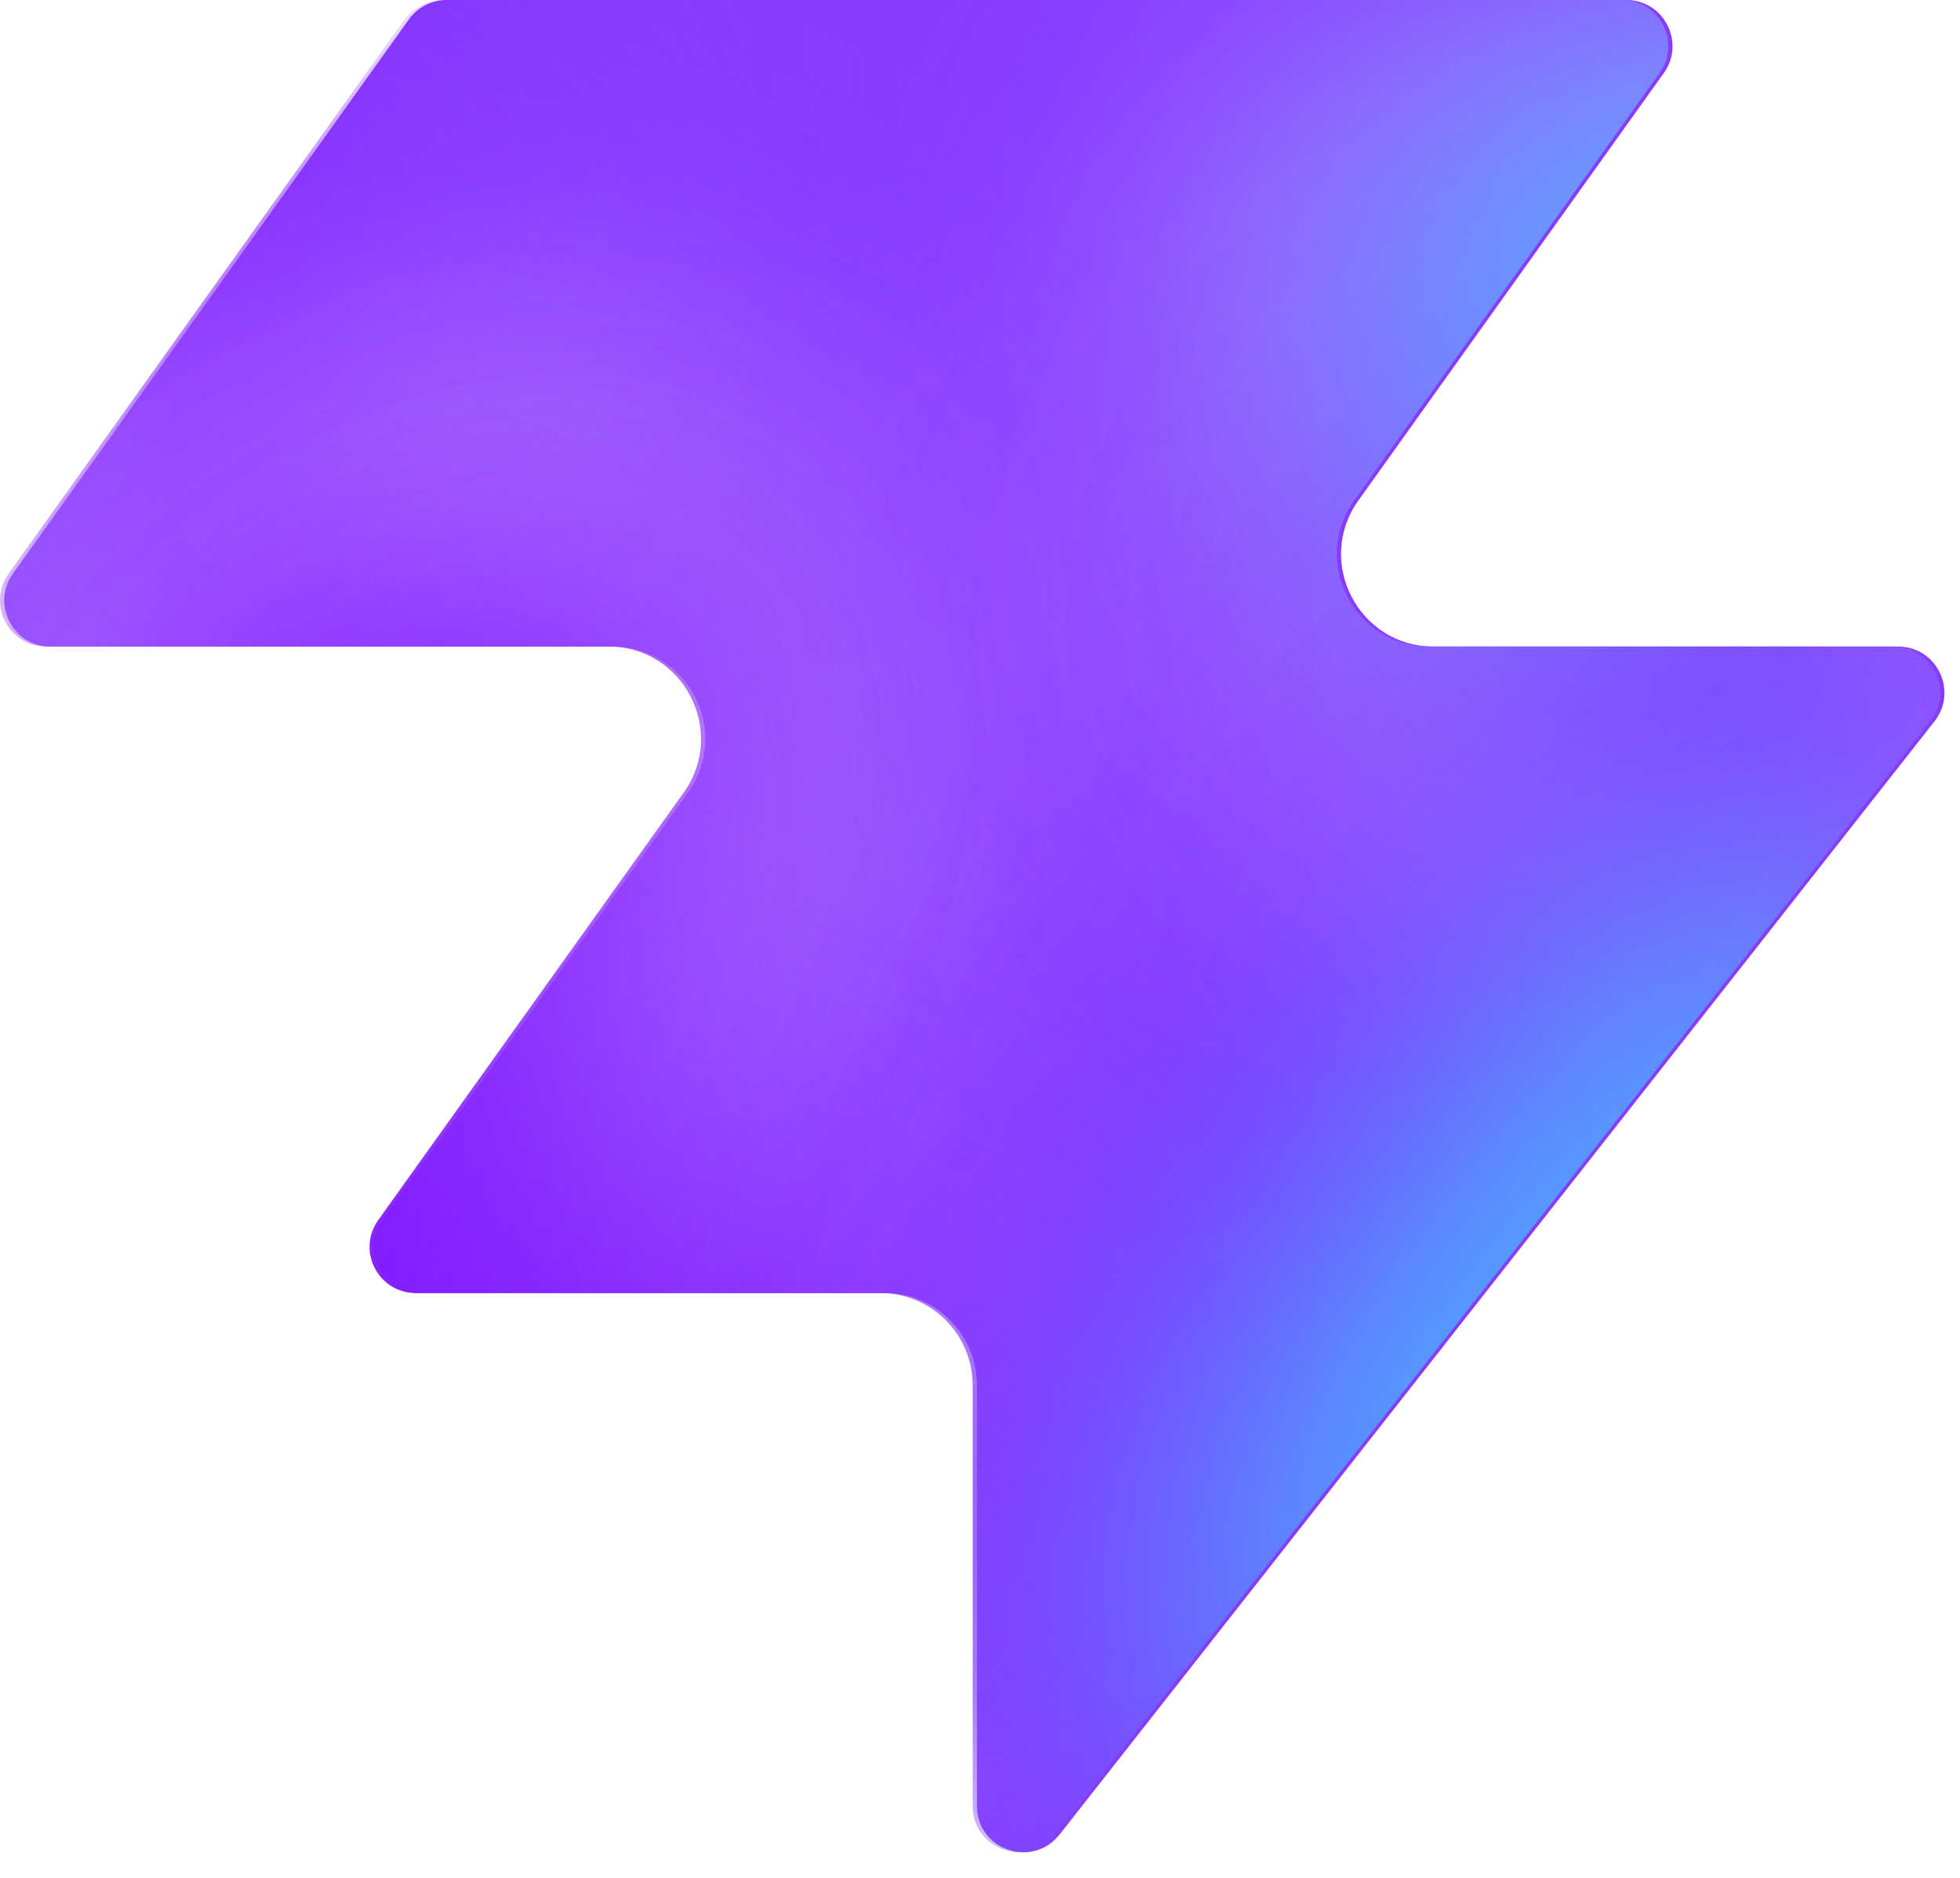
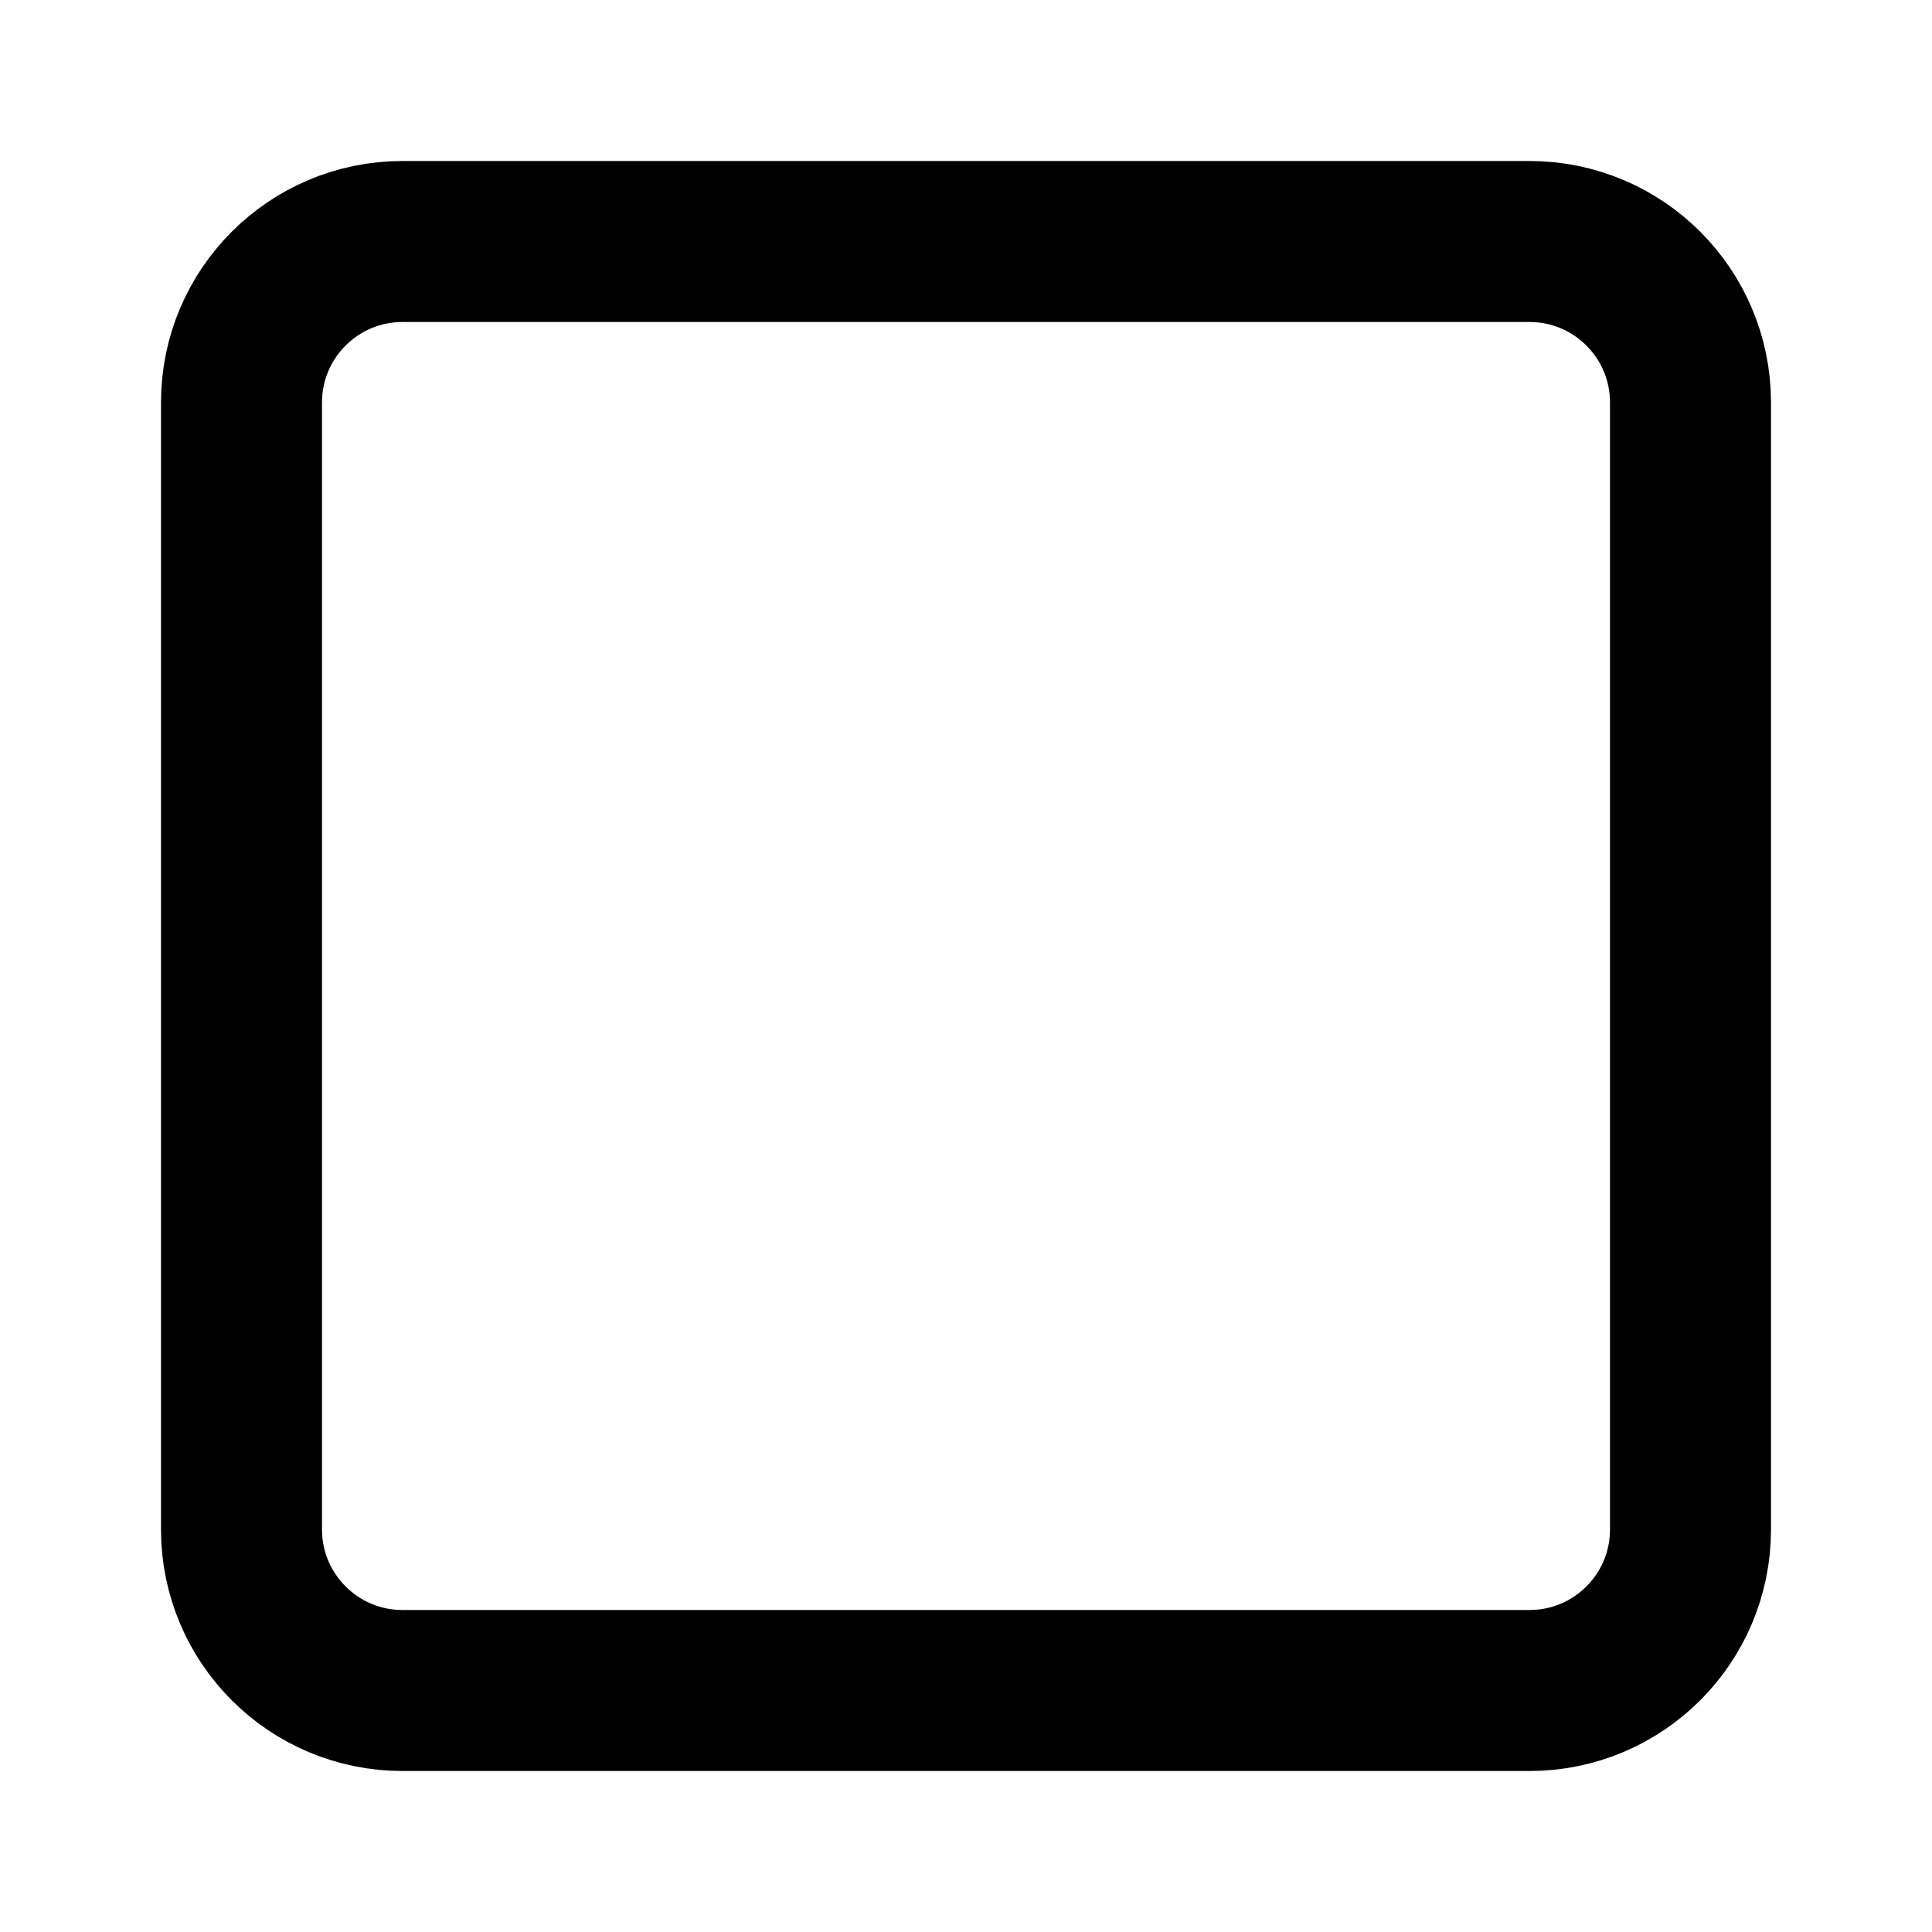
- <svg xmlns="http://www.w3.org/2000/svg" width="48" height="46" fill="none" viewBox="0 0 48 46">
-   <path fill="#863bff" d="M25.946 44.938c-.664.845-2.021.375-2.021-.698V33.937a2.26 2.26 0 0 0-2.262-2.262H10.287c-.92 0-1.456-1.04-.92-1.788l7.48-10.471c1.07-1.497 0-3.578-1.842-3.578H1.237c-.92 0-1.456-1.04-.92-1.788L10.013.474c.214-.297.556-.474.92-.474h28.894c.92 0 1.456 1.04.92 1.788l-7.48 10.471c-1.07 1.498 0 3.579 1.842 3.579h11.377c.943 0 1.473 1.088.89 1.83L25.947 44.94z" style="fill:#863bff;fill:color(display-p3 .525 .23 1);fill-opacity:1" />
-   <mask id="a" width="48" height="46" x="0" y="0" maskUnits="userSpaceOnUse" style="mask-type:alpha">
-     <path fill="#000" d="M25.842 44.938c-.664.844-2.021.375-2.021-.698V33.937a2.26 2.26 0 0 0-2.262-2.262H10.183c-.92 0-1.456-1.04-.92-1.788l7.48-10.471c1.07-1.498 0-3.579-1.842-3.579H1.133c-.92 0-1.456-1.04-.92-1.787L9.91.473c.214-.297.556-.474.92-.474h28.894c.92 0 1.456 1.04.92 1.788l-7.48 10.471c-1.07 1.498 0 3.578 1.842 3.578h11.377c.943 0 1.473 1.088.89 1.832L25.843 44.94z" style="fill:#000;fill-opacity:1" />
-   </mask>
-   <g mask="url(#a)">
-     <g filter="url(#b)">
-       <ellipse cx="5.508" cy="14.704" fill="#ede6ff" rx="5.508" ry="14.704" style="fill:#ede6ff;fill:color(display-p3 .927 .903 1);fill-opacity:1" transform="matrix(.00324 1 1 -.00324 -4.47 31.516)" />
-     </g>
-     <g filter="url(#c)">
-       <ellipse cx="10.399" cy="29.851" fill="#ede6ff" rx="10.399" ry="29.851" style="fill:#ede6ff;fill:color(display-p3 .927 .903 1);fill-opacity:1" transform="matrix(.00324 1 1 -.00324 -39.328 7.883)" />
-     </g>
-     <g filter="url(#d)">
-       <ellipse cx="5.508" cy="30.487" fill="#7e14ff" rx="5.508" ry="30.487" style="fill:#7e14ff;fill:color(display-p3 .492 .077 1);fill-opacity:1" transform="rotate(89.814 -25.913 -14.639)scale(1 -1)" />
-     </g>
-     <g filter="url(#e)">
-       <ellipse cx="5.508" cy="30.599" fill="#7e14ff" rx="5.508" ry="30.599" style="fill:#7e14ff;fill:color(display-p3 .492 .077 1);fill-opacity:1" transform="rotate(89.814 -32.644 -3.334)scale(1 -1)" />
-     </g>
-     <g filter="url(#f)">
-       <ellipse cx="5.508" cy="30.599" fill="#7e14ff" rx="5.508" ry="30.599" style="fill:#7e14ff;fill:color(display-p3 .492 .077 1);fill-opacity:1" transform="matrix(.00324 1 1 -.00324 -34.34 30.47)" />
-     </g>
-     <g filter="url(#g)">
-       <ellipse cx="14.072" cy="22.078" fill="#ede6ff" rx="14.072" ry="22.078" style="fill:#ede6ff;fill:color(display-p3 .927 .903 1);fill-opacity:1" transform="rotate(93.35 24.506 48.493)scale(-1 1)" />
-     </g>
-     <g filter="url(#h)">
-       <ellipse cx="3.47" cy="21.501" fill="#7e14ff" rx="3.47" ry="21.501" style="fill:#7e14ff;fill:color(display-p3 .492 .077 1);fill-opacity:1" transform="rotate(89.009 28.708 47.59)scale(-1 1)" />
-     </g>
-     <g filter="url(#i)">
-       <ellipse cx="3.47" cy="21.501" fill="#7e14ff" rx="3.47" ry="21.501" style="fill:#7e14ff;fill:color(display-p3 .492 .077 1);fill-opacity:1" transform="rotate(89.009 28.708 47.59)scale(-1 1)" />
-     </g>
-     <g filter="url(#j)">
-       <ellipse cx=".387" cy="8.972" fill="#7e14ff" rx="4.407" ry="29.108" style="fill:#7e14ff;fill:color(display-p3 .492 .077 1);fill-opacity:1" transform="rotate(39.51 .387 8.972)" />
-     </g>
-     <g filter="url(#k)">
-       <ellipse cx="47.523" cy="-6.092" fill="#7e14ff" rx="4.407" ry="29.108" style="fill:#7e14ff;fill:color(display-p3 .492 .077 1);fill-opacity:1" transform="rotate(37.892 47.523 -6.092)" />
-     </g>
-     <g filter="url(#l)">
-       <ellipse cx="41.412" cy="6.333" fill="#47bfff" rx="5.971" ry="9.665" style="fill:#47bfff;fill:color(display-p3 .28 .748 1);fill-opacity:1" transform="rotate(37.892 41.412 6.333)" />
-     </g>
-     <g filter="url(#m)">
-       <ellipse cx="-1.879" cy="38.332" fill="#7e14ff" rx="4.407" ry="29.108" style="fill:#7e14ff;fill:color(display-p3 .492 .077 1);fill-opacity:1" transform="rotate(37.892 -1.88 38.332)" />
-     </g>
-     <g filter="url(#n)">
-       <ellipse cx="-1.879" cy="38.332" fill="#7e14ff" rx="4.407" ry="29.108" style="fill:#7e14ff;fill:color(display-p3 .492 .077 1);fill-opacity:1" transform="rotate(37.892 -1.88 38.332)" />
-     </g>
-     <g filter="url(#o)">
-       <ellipse cx="35.651" cy="29.907" fill="#7e14ff" rx="4.407" ry="29.108" style="fill:#7e14ff;fill:color(display-p3 .492 .077 1);fill-opacity:1" transform="rotate(37.892 35.651 29.907)" />
-     </g>
-     <g filter="url(#p)">
-       <ellipse cx="38.418" cy="32.4" fill="#47bfff" rx="5.971" ry="15.297" style="fill:#47bfff;fill:color(display-p3 .28 .748 1);fill-opacity:1" transform="rotate(37.892 38.418 32.4)" />
-     </g>
-   </g>
-   <defs>
-     <filter id="b" width="60.045" height="41.654" x="-19.77" y="16.149" color-interpolation-filters="sRGB" filterUnits="userSpaceOnUse">
-       <feFlood flood-opacity="0" result="BackgroundImageFix" />
-       <feBlend in="SourceGraphic" in2="BackgroundImageFix" result="shape" />
-       <feGaussianBlur result="effect1_foregroundBlur_2002_17158" stdDeviation="7.659" />
-     </filter>
-     <filter id="c" width="90.34" height="51.437" x="-54.613" y="-7.533" color-interpolation-filters="sRGB" filterUnits="userSpaceOnUse">
-       <feFlood flood-opacity="0" result="BackgroundImageFix" />
-       <feBlend in="SourceGraphic" in2="BackgroundImageFix" result="shape" />
-       <feGaussianBlur result="effect1_foregroundBlur_2002_17158" stdDeviation="7.659" />
-     </filter>
-     <filter id="d" width="79.355" height="29.4" x="-49.64" y="2.03" color-interpolation-filters="sRGB" filterUnits="userSpaceOnUse">
-       <feFlood flood-opacity="0" result="BackgroundImageFix" />
-       <feBlend in="SourceGraphic" in2="BackgroundImageFix" result="shape" />
-       <feGaussianBlur result="effect1_foregroundBlur_2002_17158" stdDeviation="4.596" />
-     </filter>
-     <filter id="e" width="79.579" height="29.4" x="-45.045" y="20.029" color-interpolation-filters="sRGB" filterUnits="userSpaceOnUse">
-       <feFlood flood-opacity="0" result="BackgroundImageFix" />
-       <feBlend in="SourceGraphic" in2="BackgroundImageFix" result="shape" />
-       <feGaussianBlur result="effect1_foregroundBlur_2002_17158" stdDeviation="4.596" />
-     </filter>
-     <filter id="f" width="79.579" height="29.4" x="-43.513" y="21.178" color-interpolation-filters="sRGB" filterUnits="userSpaceOnUse">
-       <feFlood flood-opacity="0" result="BackgroundImageFix" />
-       <feBlend in="SourceGraphic" in2="BackgroundImageFix" result="shape" />
-       <feGaussianBlur result="effect1_foregroundBlur_2002_17158" stdDeviation="4.596" />
-     </filter>
-     <filter id="g" width="74.749" height="58.852" x="15.756" y="-17.901" color-interpolation-filters="sRGB" filterUnits="userSpaceOnUse">
-       <feFlood flood-opacity="0" result="BackgroundImageFix" />
-       <feBlend in="SourceGraphic" in2="BackgroundImageFix" result="shape" />
-       <feGaussianBlur result="effect1_foregroundBlur_2002_17158" stdDeviation="7.659" />
-     </filter>
-     <filter id="h" width="61.377" height="25.362" x="23.548" y="2.284" color-interpolation-filters="sRGB" filterUnits="userSpaceOnUse">
-       <feFlood flood-opacity="0" result="BackgroundImageFix" />
-       <feBlend in="SourceGraphic" in2="BackgroundImageFix" result="shape" />
-       <feGaussianBlur result="effect1_foregroundBlur_2002_17158" stdDeviation="4.596" />
-     </filter>
-     <filter id="i" width="61.377" height="25.362" x="23.548" y="2.284" color-interpolation-filters="sRGB" filterUnits="userSpaceOnUse">
-       <feFlood flood-opacity="0" result="BackgroundImageFix" />
-       <feBlend in="SourceGraphic" in2="BackgroundImageFix" result="shape" />
-       <feGaussianBlur result="effect1_foregroundBlur_2002_17158" stdDeviation="4.596" />
-     </filter>
-     <filter id="j" width="56.045" height="63.649" x="-27.636" y="-22.853" color-interpolation-filters="sRGB" filterUnits="userSpaceOnUse">
-       <feFlood flood-opacity="0" result="BackgroundImageFix" />
-       <feBlend in="SourceGraphic" in2="BackgroundImageFix" result="shape" />
-       <feGaussianBlur result="effect1_foregroundBlur_2002_17158" stdDeviation="4.596" />
-     </filter>
-     <filter id="k" width="54.814" height="64.646" x="20.116" y="-38.415" color-interpolation-filters="sRGB" filterUnits="userSpaceOnUse">
-       <feFlood flood-opacity="0" result="BackgroundImageFix" />
-       <feBlend in="SourceGraphic" in2="BackgroundImageFix" result="shape" />
-       <feGaussianBlur result="effect1_foregroundBlur_2002_17158" stdDeviation="4.596" />
-     </filter>
-     <filter id="l" width="33.541" height="35.313" x="24.641" y="-11.323" color-interpolation-filters="sRGB" filterUnits="userSpaceOnUse">
-       <feFlood flood-opacity="0" result="BackgroundImageFix" />
-       <feBlend in="SourceGraphic" in2="BackgroundImageFix" result="shape" />
-       <feGaussianBlur result="effect1_foregroundBlur_2002_17158" stdDeviation="4.596" />
-     </filter>
-     <filter id="m" width="54.814" height="64.646" x="-29.286" y="6.009" color-interpolation-filters="sRGB" filterUnits="userSpaceOnUse">
-       <feFlood flood-opacity="0" result="BackgroundImageFix" />
-       <feBlend in="SourceGraphic" in2="BackgroundImageFix" result="shape" />
-       <feGaussianBlur result="effect1_foregroundBlur_2002_17158" stdDeviation="4.596" />
-     </filter>
-     <filter id="n" width="54.814" height="64.646" x="-29.286" y="6.009" color-interpolation-filters="sRGB" filterUnits="userSpaceOnUse">
-       <feFlood flood-opacity="0" result="BackgroundImageFix" />
-       <feBlend in="SourceGraphic" in2="BackgroundImageFix" result="shape" />
-       <feGaussianBlur result="effect1_foregroundBlur_2002_17158" stdDeviation="4.596" />
-     </filter>
-     <filter id="o" width="54.814" height="64.646" x="8.244" y="-2.416" color-interpolation-filters="sRGB" filterUnits="userSpaceOnUse">
-       <feFlood flood-opacity="0" result="BackgroundImageFix" />
-       <feBlend in="SourceGraphic" in2="BackgroundImageFix" result="shape" />
-       <feGaussianBlur result="effect1_foregroundBlur_2002_17158" stdDeviation="4.596" />
-     </filter>
-     <filter id="p" width="39.409" height="43.623" x="18.713" y="10.588" color-interpolation-filters="sRGB" filterUnits="userSpaceOnUse">
-       <feFlood flood-opacity="0" result="BackgroundImageFix" />
-       <feBlend in="SourceGraphic" in2="BackgroundImageFix" result="shape" />
-       <feGaussianBlur result="effect1_foregroundBlur_2002_17158" stdDeviation="4.596" />
-     </filter>
-   </defs>
+ <svg xmlns="http://www.w3.org/2000/svg" width="24" height="24" viewBox="0 0 24 24" fill="none" stroke="currentColor" stroke-width="2" stroke-linecap="round" stroke-linejoin="round" class="lucide lucide-square-icon lucide-square">
+   <rect width="18" height="18" x="3" y="3" rx="2" />
</svg>
